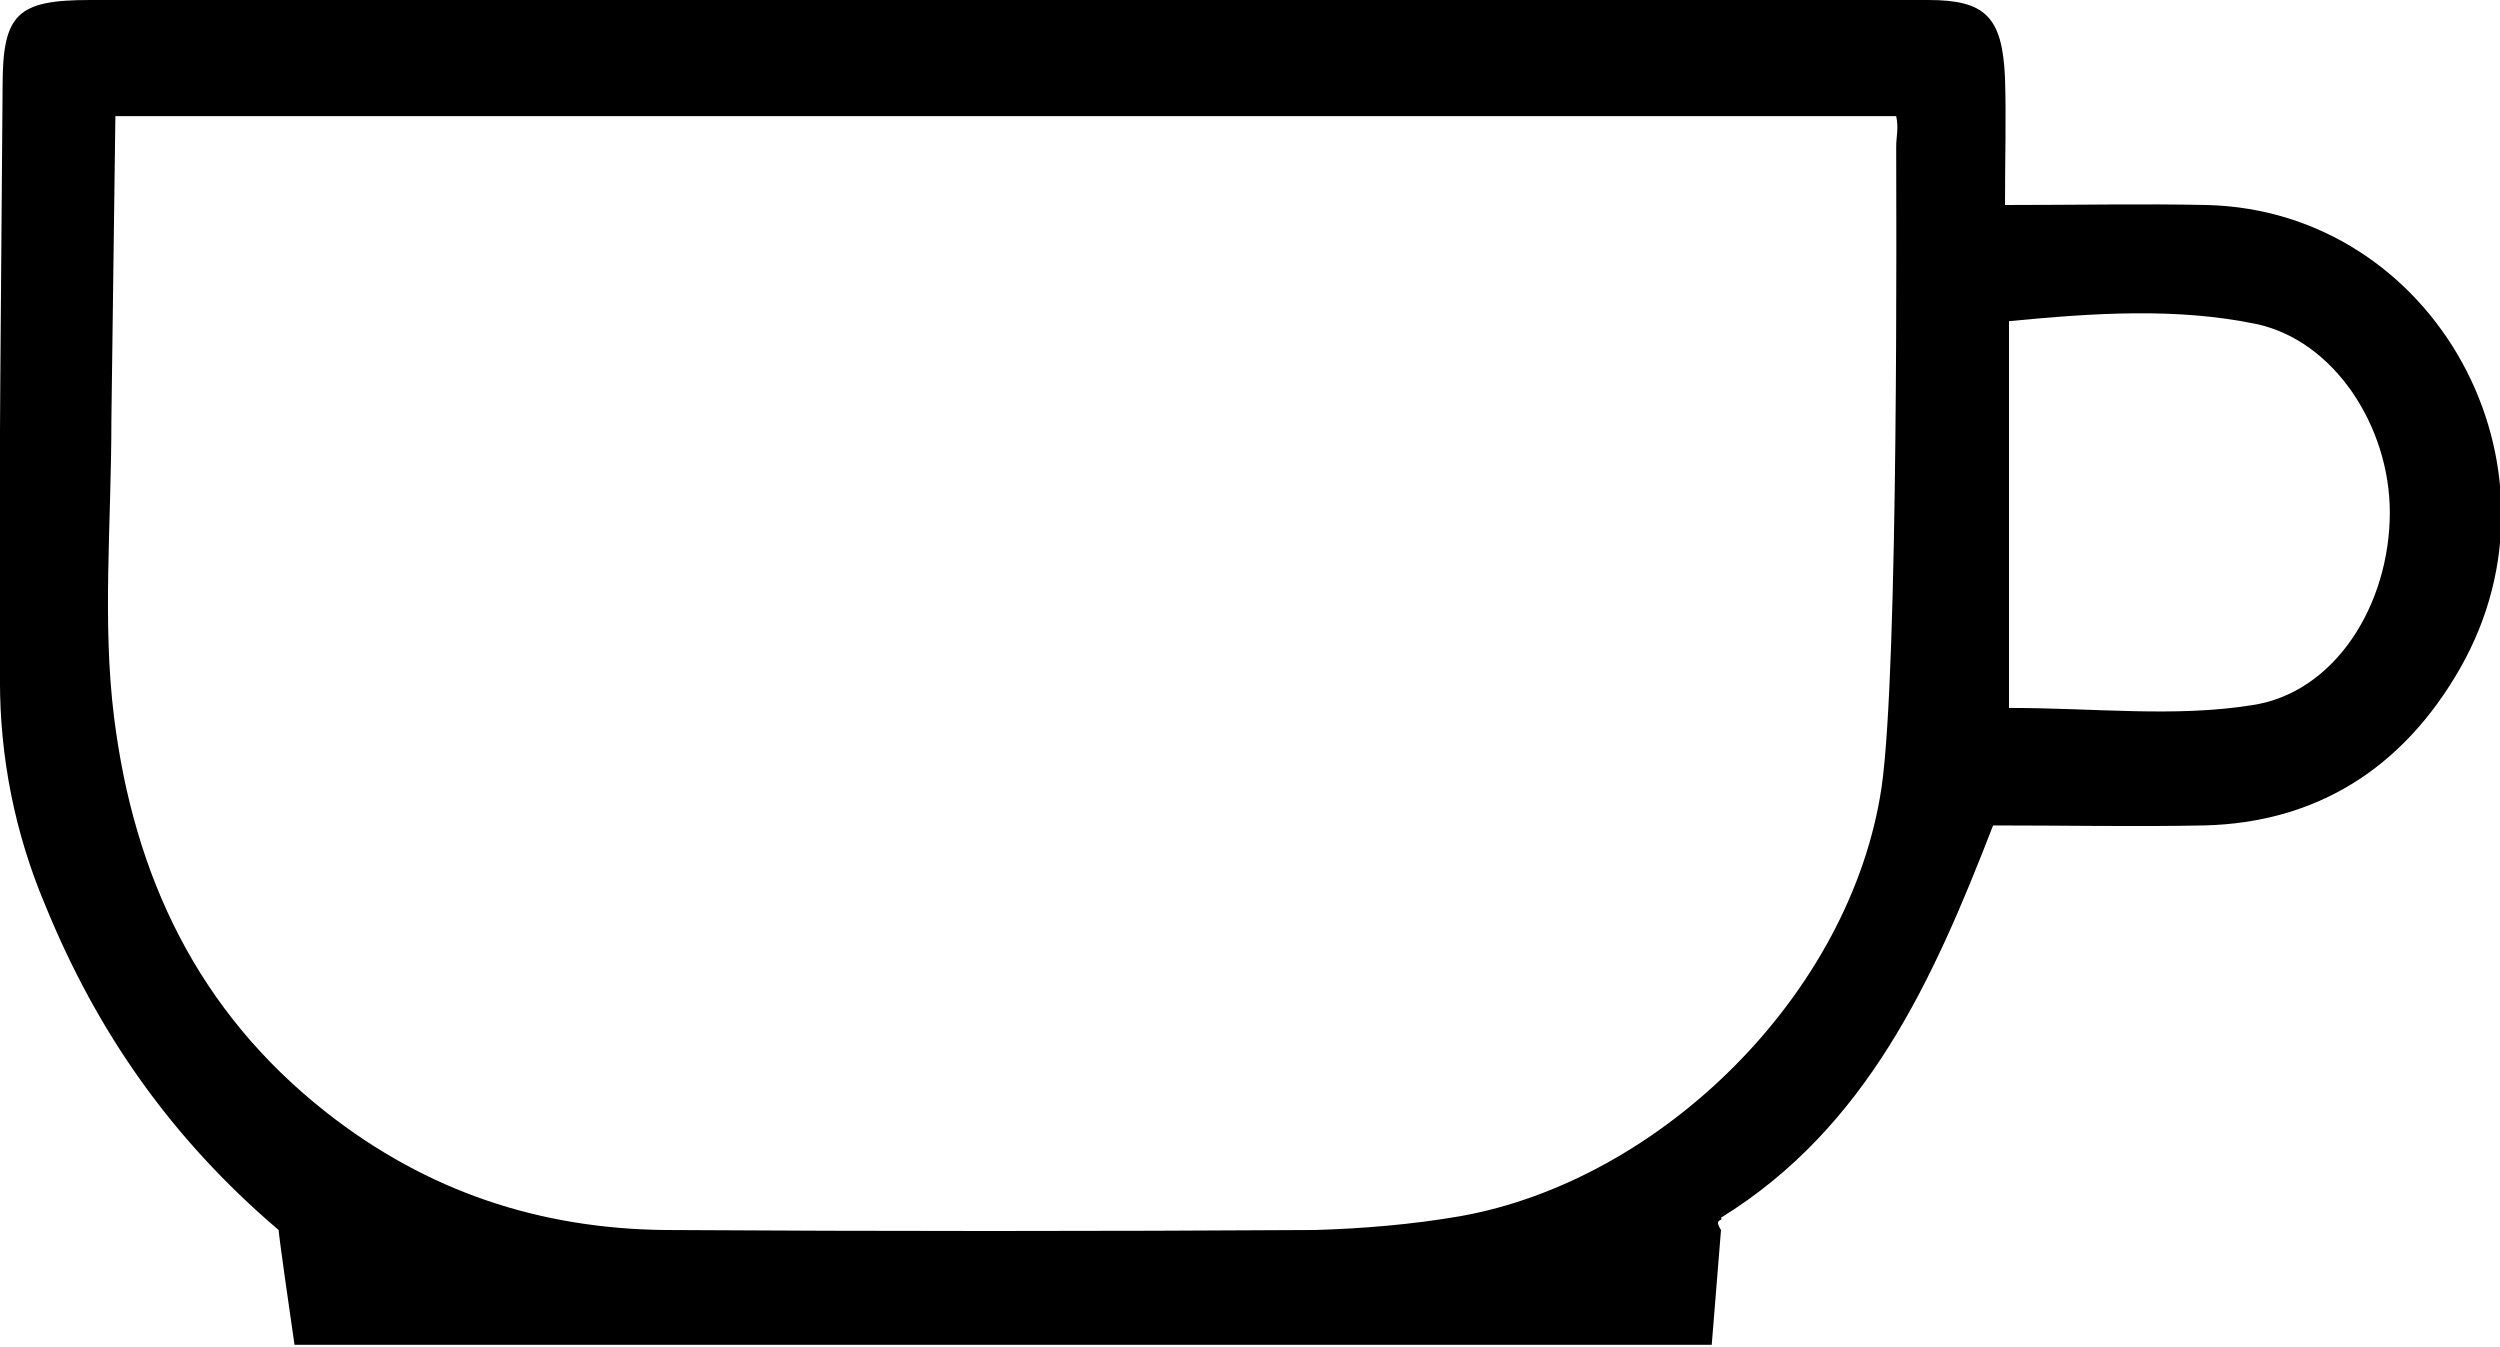
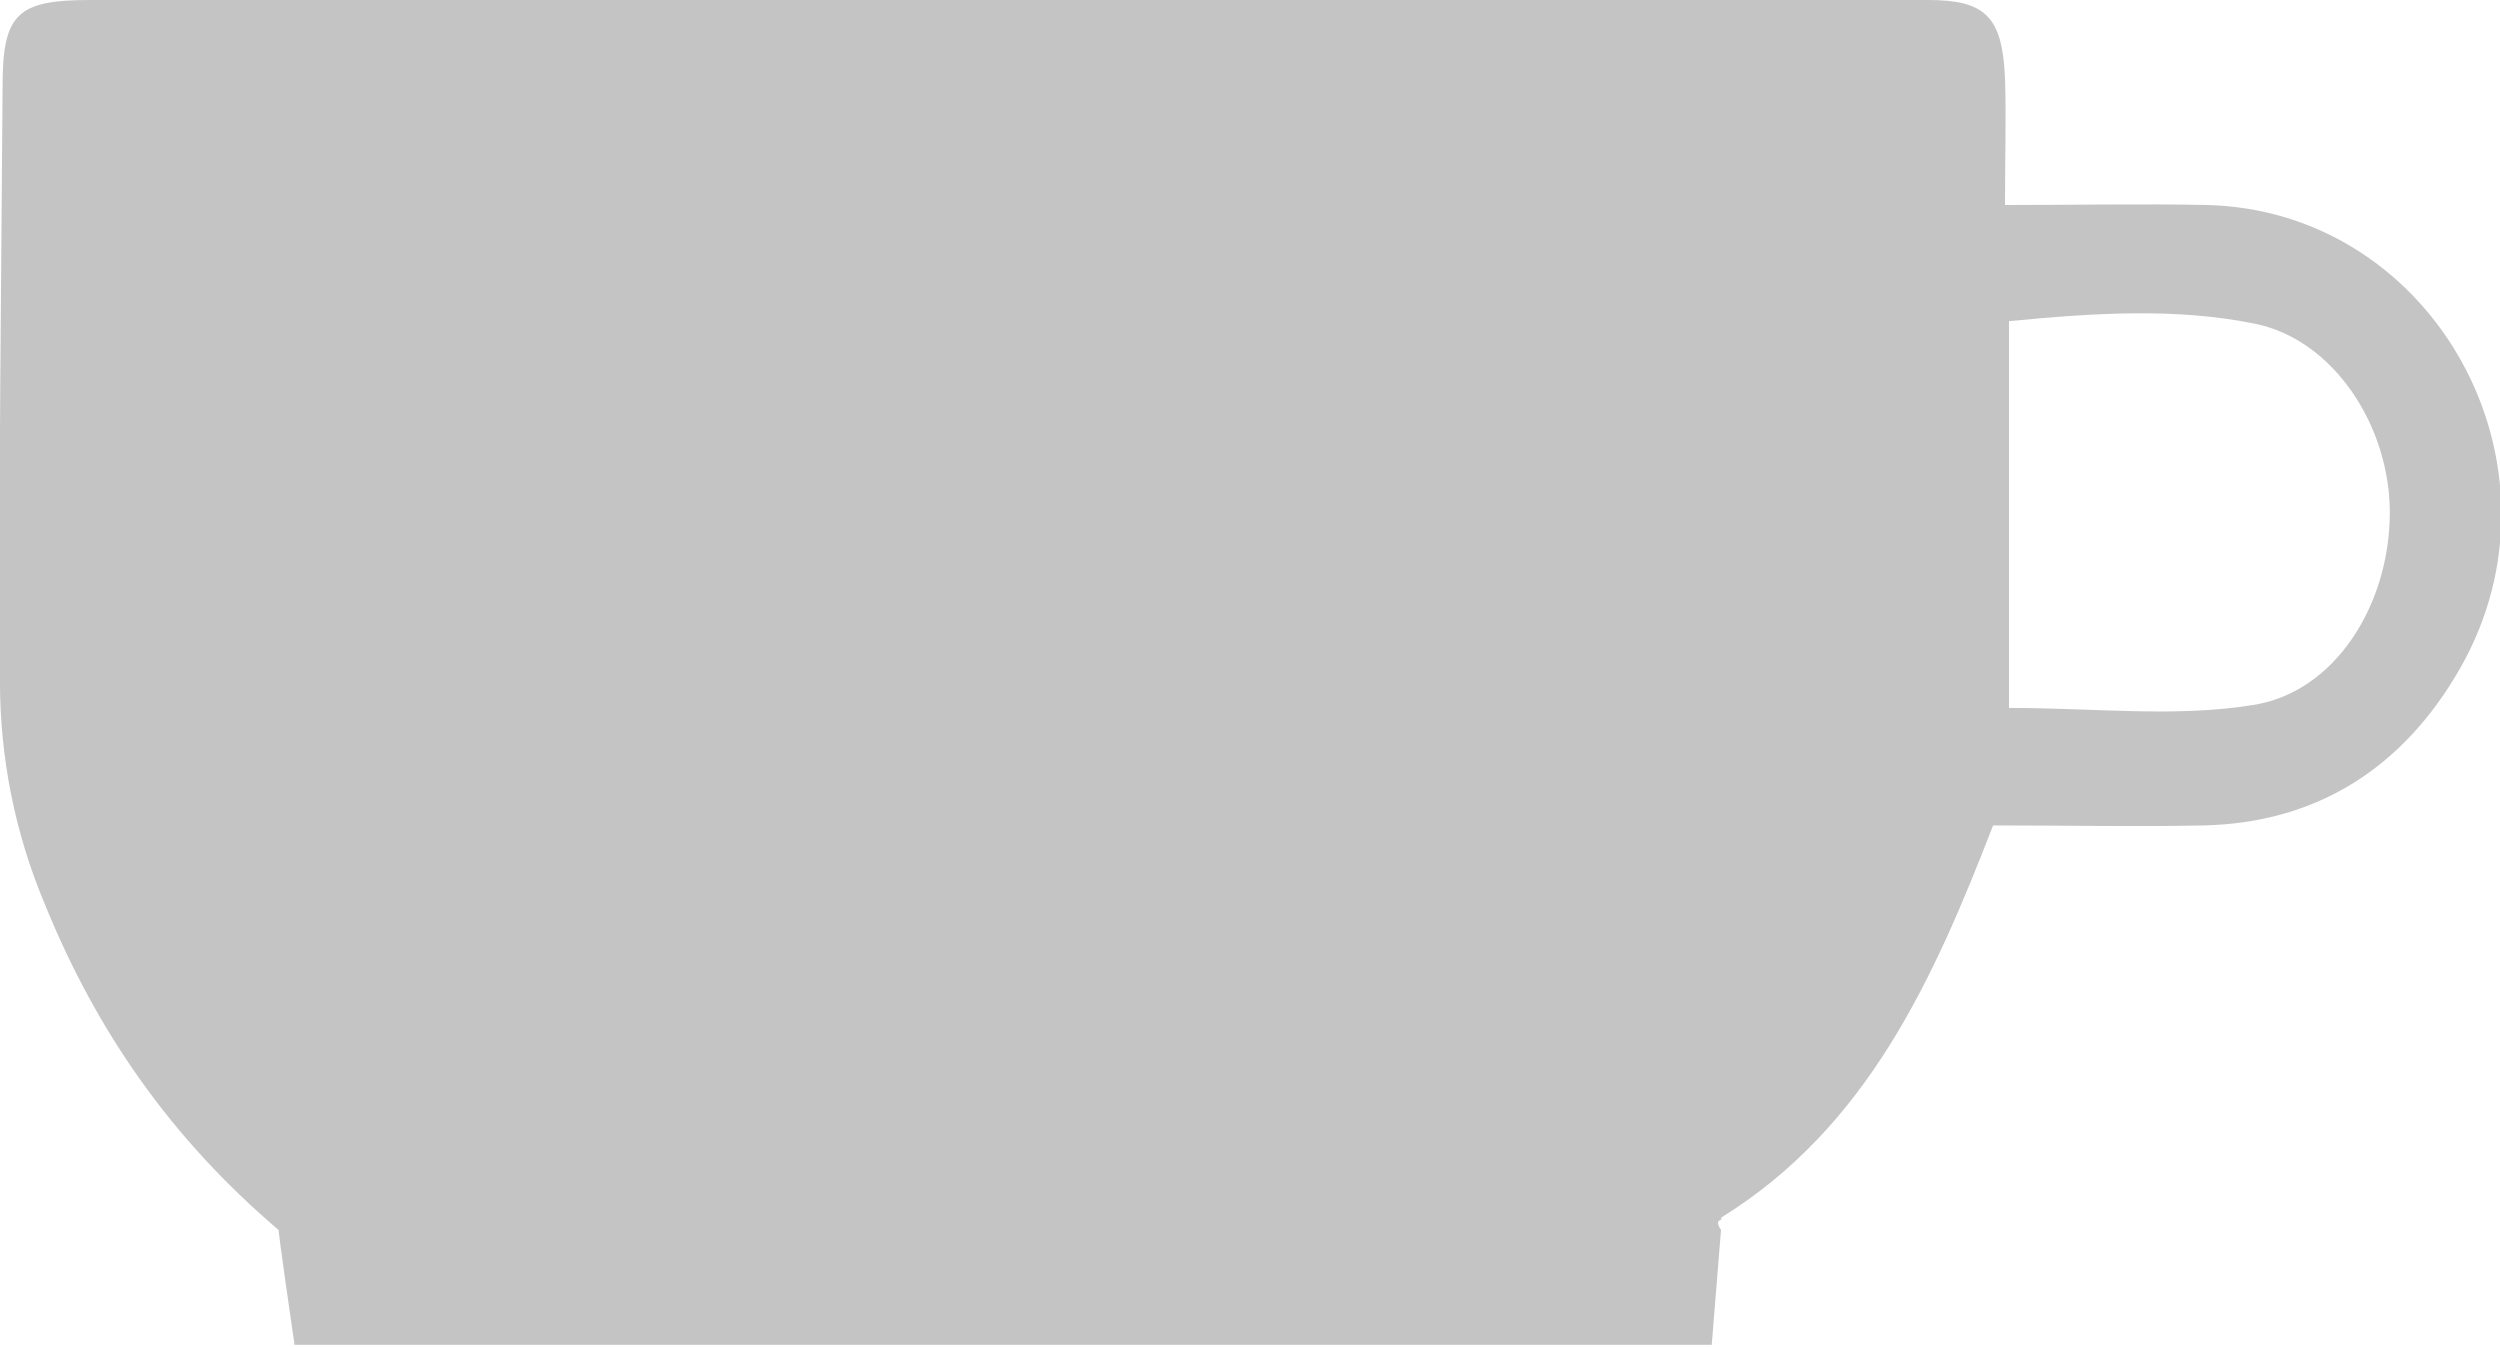
<svg xmlns="http://www.w3.org/2000/svg" width="52" height="28" viewBox="0 0 52 28" fill="none">
-   <path d="M35.797 25.584C35.632 25.328 35.852 25.413 35.797 25.328C38.833 23.452 40.213 20.382 41.456 17.169C43.001 17.169 44.409 17.198 45.844 17.169C48.19 17.113 49.984 15.976 51.171 13.9C53.572 9.693 50.647 4.378 45.899 4.264C44.574 4.236 43.249 4.264 41.704 4.264C41.704 3.269 41.731 2.445 41.704 1.62C41.649 0.341 41.29 0 40.103 0C27.351 0 14.6 0 1.876 0C0.358 0 0.054 0.284 0.054 1.791C0.027 5.913 -0.029 10.034 -0.001 14.156C-0.001 15.748 0.303 17.312 0.937 18.818C2.014 21.462 3.559 23.679 5.795 25.584C5.795 25.584 5.795 25.697 6.126 27.972H35.604L35.797 25.584ZM2.4 2.416H39.441C39.496 2.672 39.441 2.843 39.441 3.042C39.441 4.037 39.496 13.9 39.137 16.374C38.502 20.666 34.555 24.56 30.36 25.299C29.366 25.47 28.345 25.555 27.351 25.584C22.852 25.612 18.326 25.612 13.827 25.584C11.232 25.555 8.886 24.788 6.789 23.139C4.112 21.035 2.787 18.221 2.373 14.924C2.124 12.934 2.317 10.887 2.317 8.727L2.4 2.416ZM46.838 14.668C45.237 14.924 43.581 14.725 41.787 14.725V6.68C43.553 6.51 45.264 6.396 46.92 6.737C48.549 7.078 49.708 8.869 49.708 10.66C49.708 12.565 48.577 14.412 46.838 14.668Z" fill="black" />
+   <path d="M35.797 25.584C35.632 25.328 35.852 25.413 35.797 25.328C38.833 23.452 40.213 20.382 41.456 17.169C43.001 17.169 44.409 17.198 45.844 17.169C48.19 17.113 49.984 15.976 51.171 13.9C53.572 9.693 50.647 4.378 45.899 4.264C44.574 4.236 43.249 4.264 41.704 4.264C41.704 3.269 41.731 2.445 41.704 1.62C41.649 0.341 41.29 0 40.103 0C27.351 0 14.6 0 1.876 0C0.358 0 0.054 0.284 0.054 1.791C0.027 5.913 -0.029 10.034 -0.001 14.156C-0.001 15.748 0.303 17.312 0.937 18.818C2.014 21.462 3.559 23.679 5.795 25.584C5.795 25.584 5.795 25.697 6.126 27.972H35.604L35.797 25.584ZM46.838 14.668C45.237 14.924 43.581 14.725 41.787 14.725V6.68C43.553 6.51 45.264 6.396 46.92 6.737C48.549 7.078 49.708 8.869 49.708 10.66C49.708 12.565 48.577 14.412 46.838 14.668Z" fill="#C4C4C4" />
</svg>
